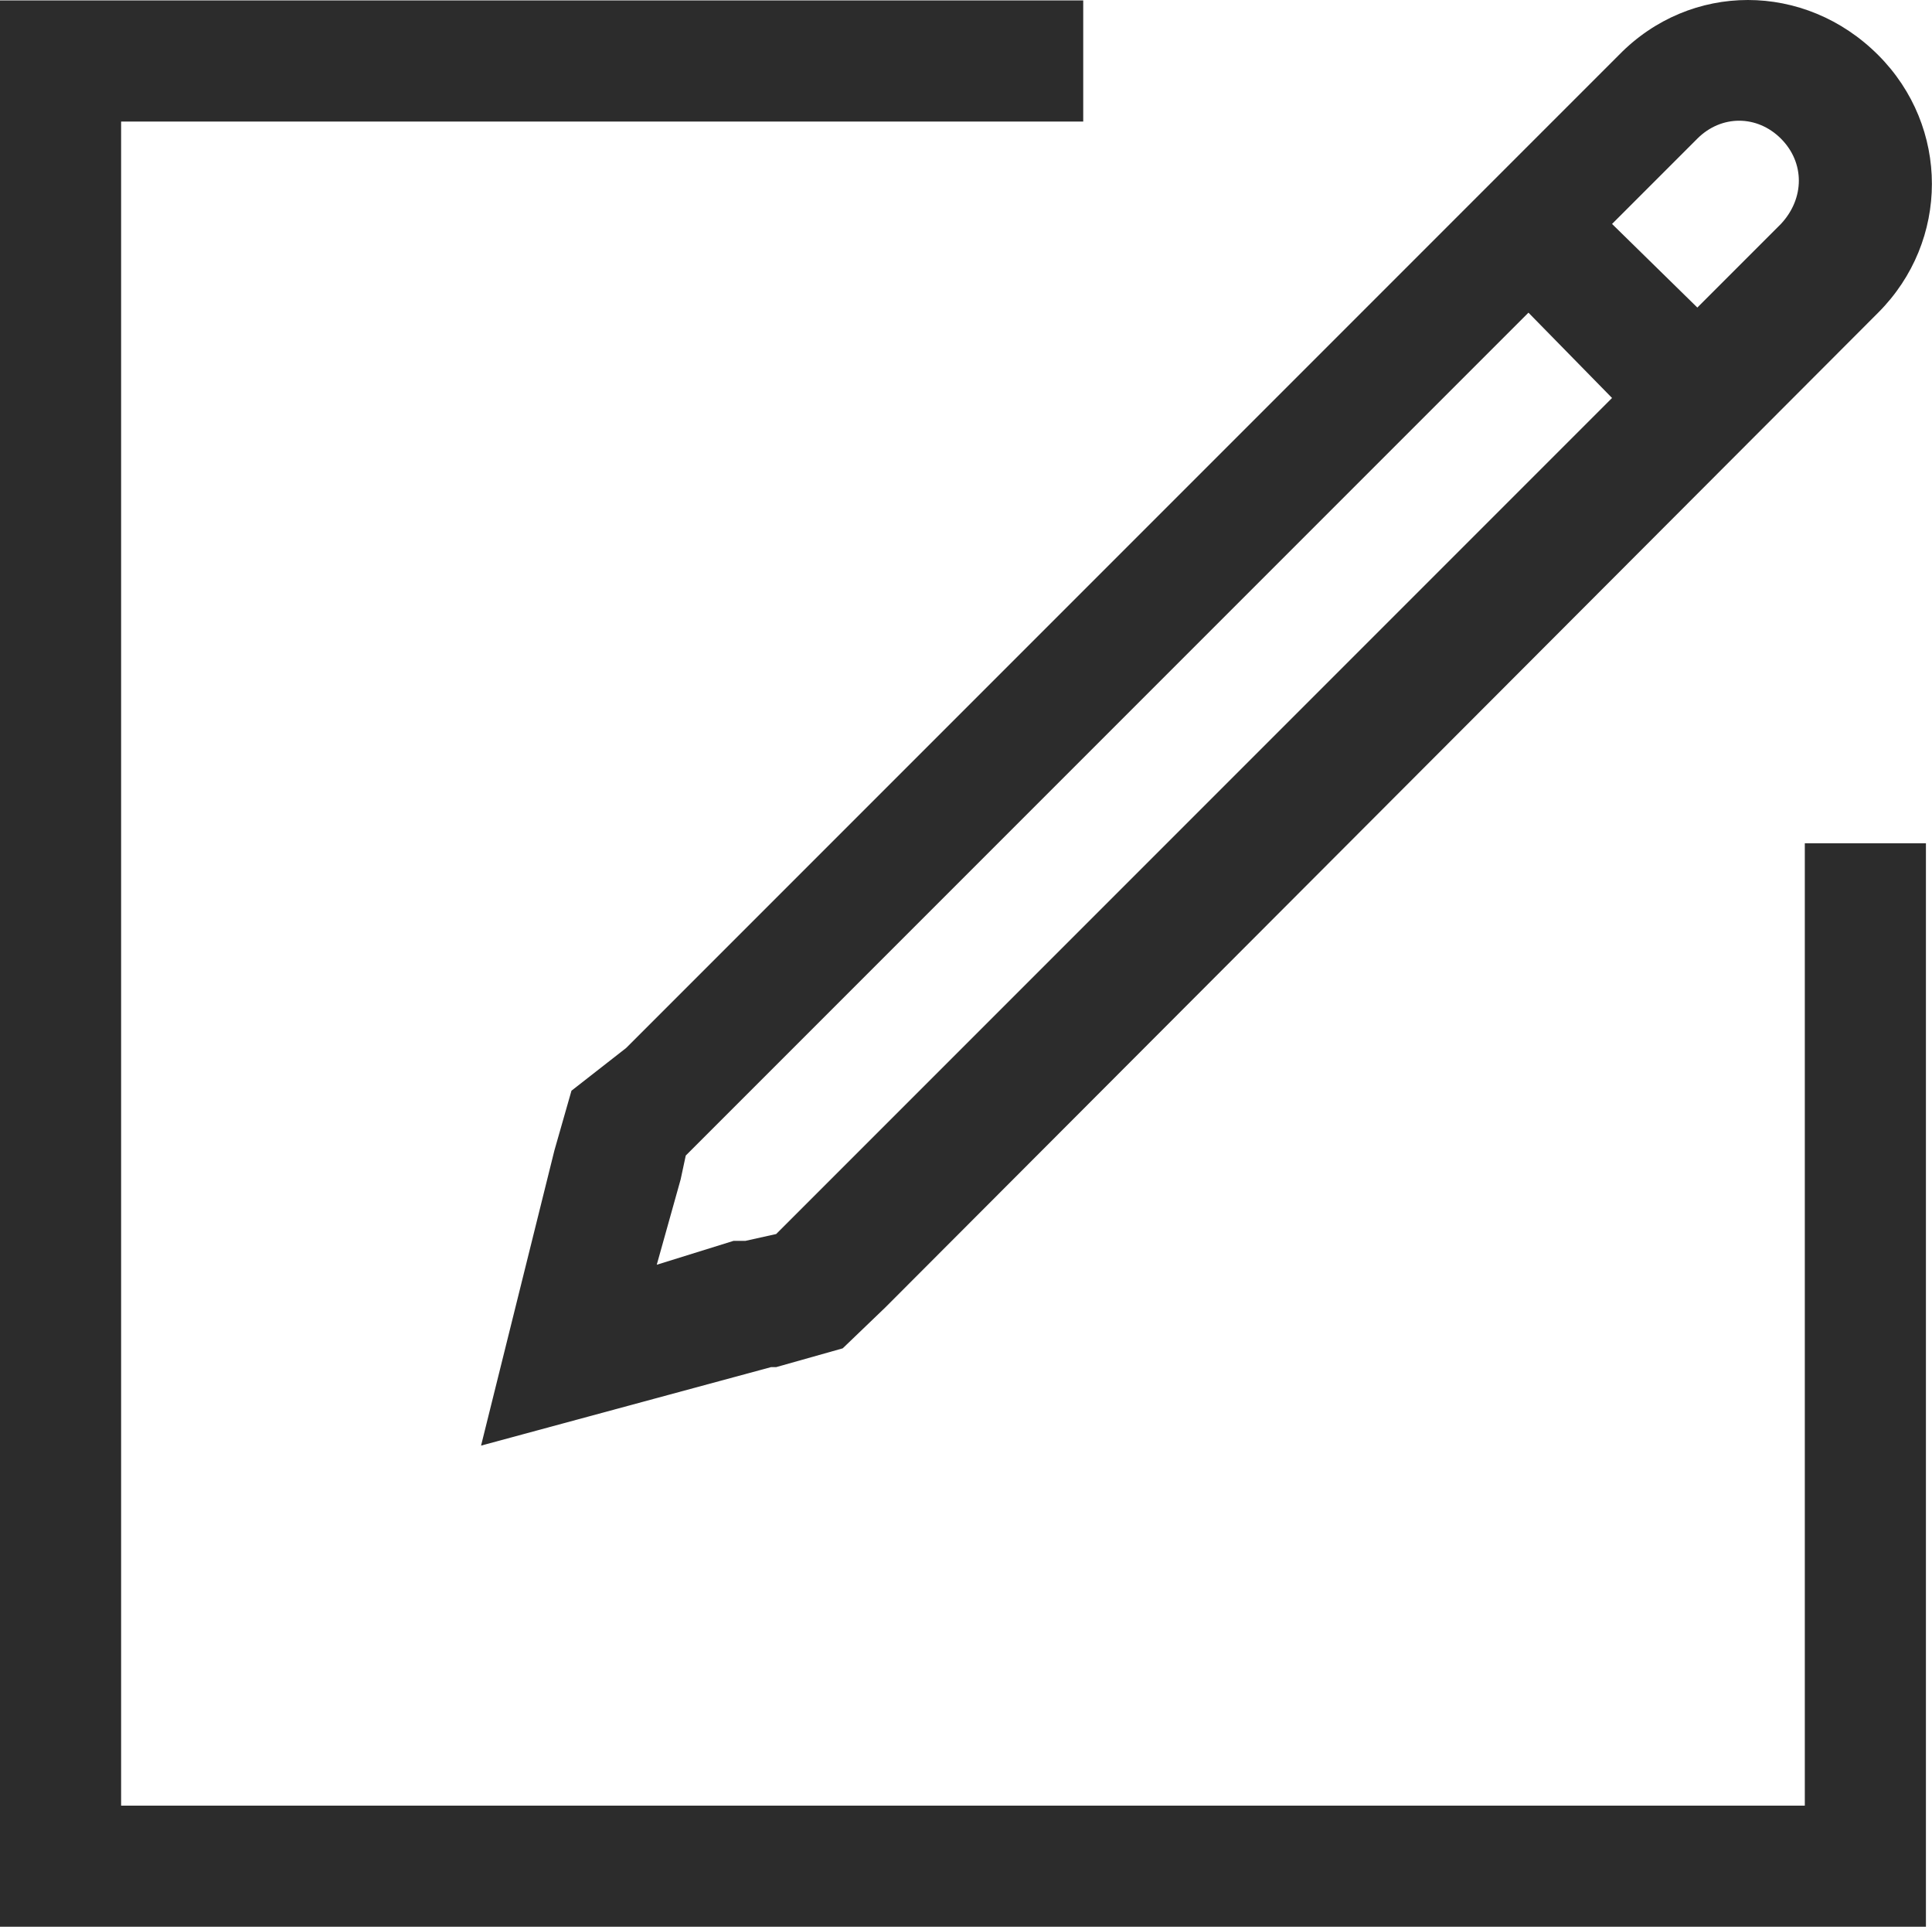
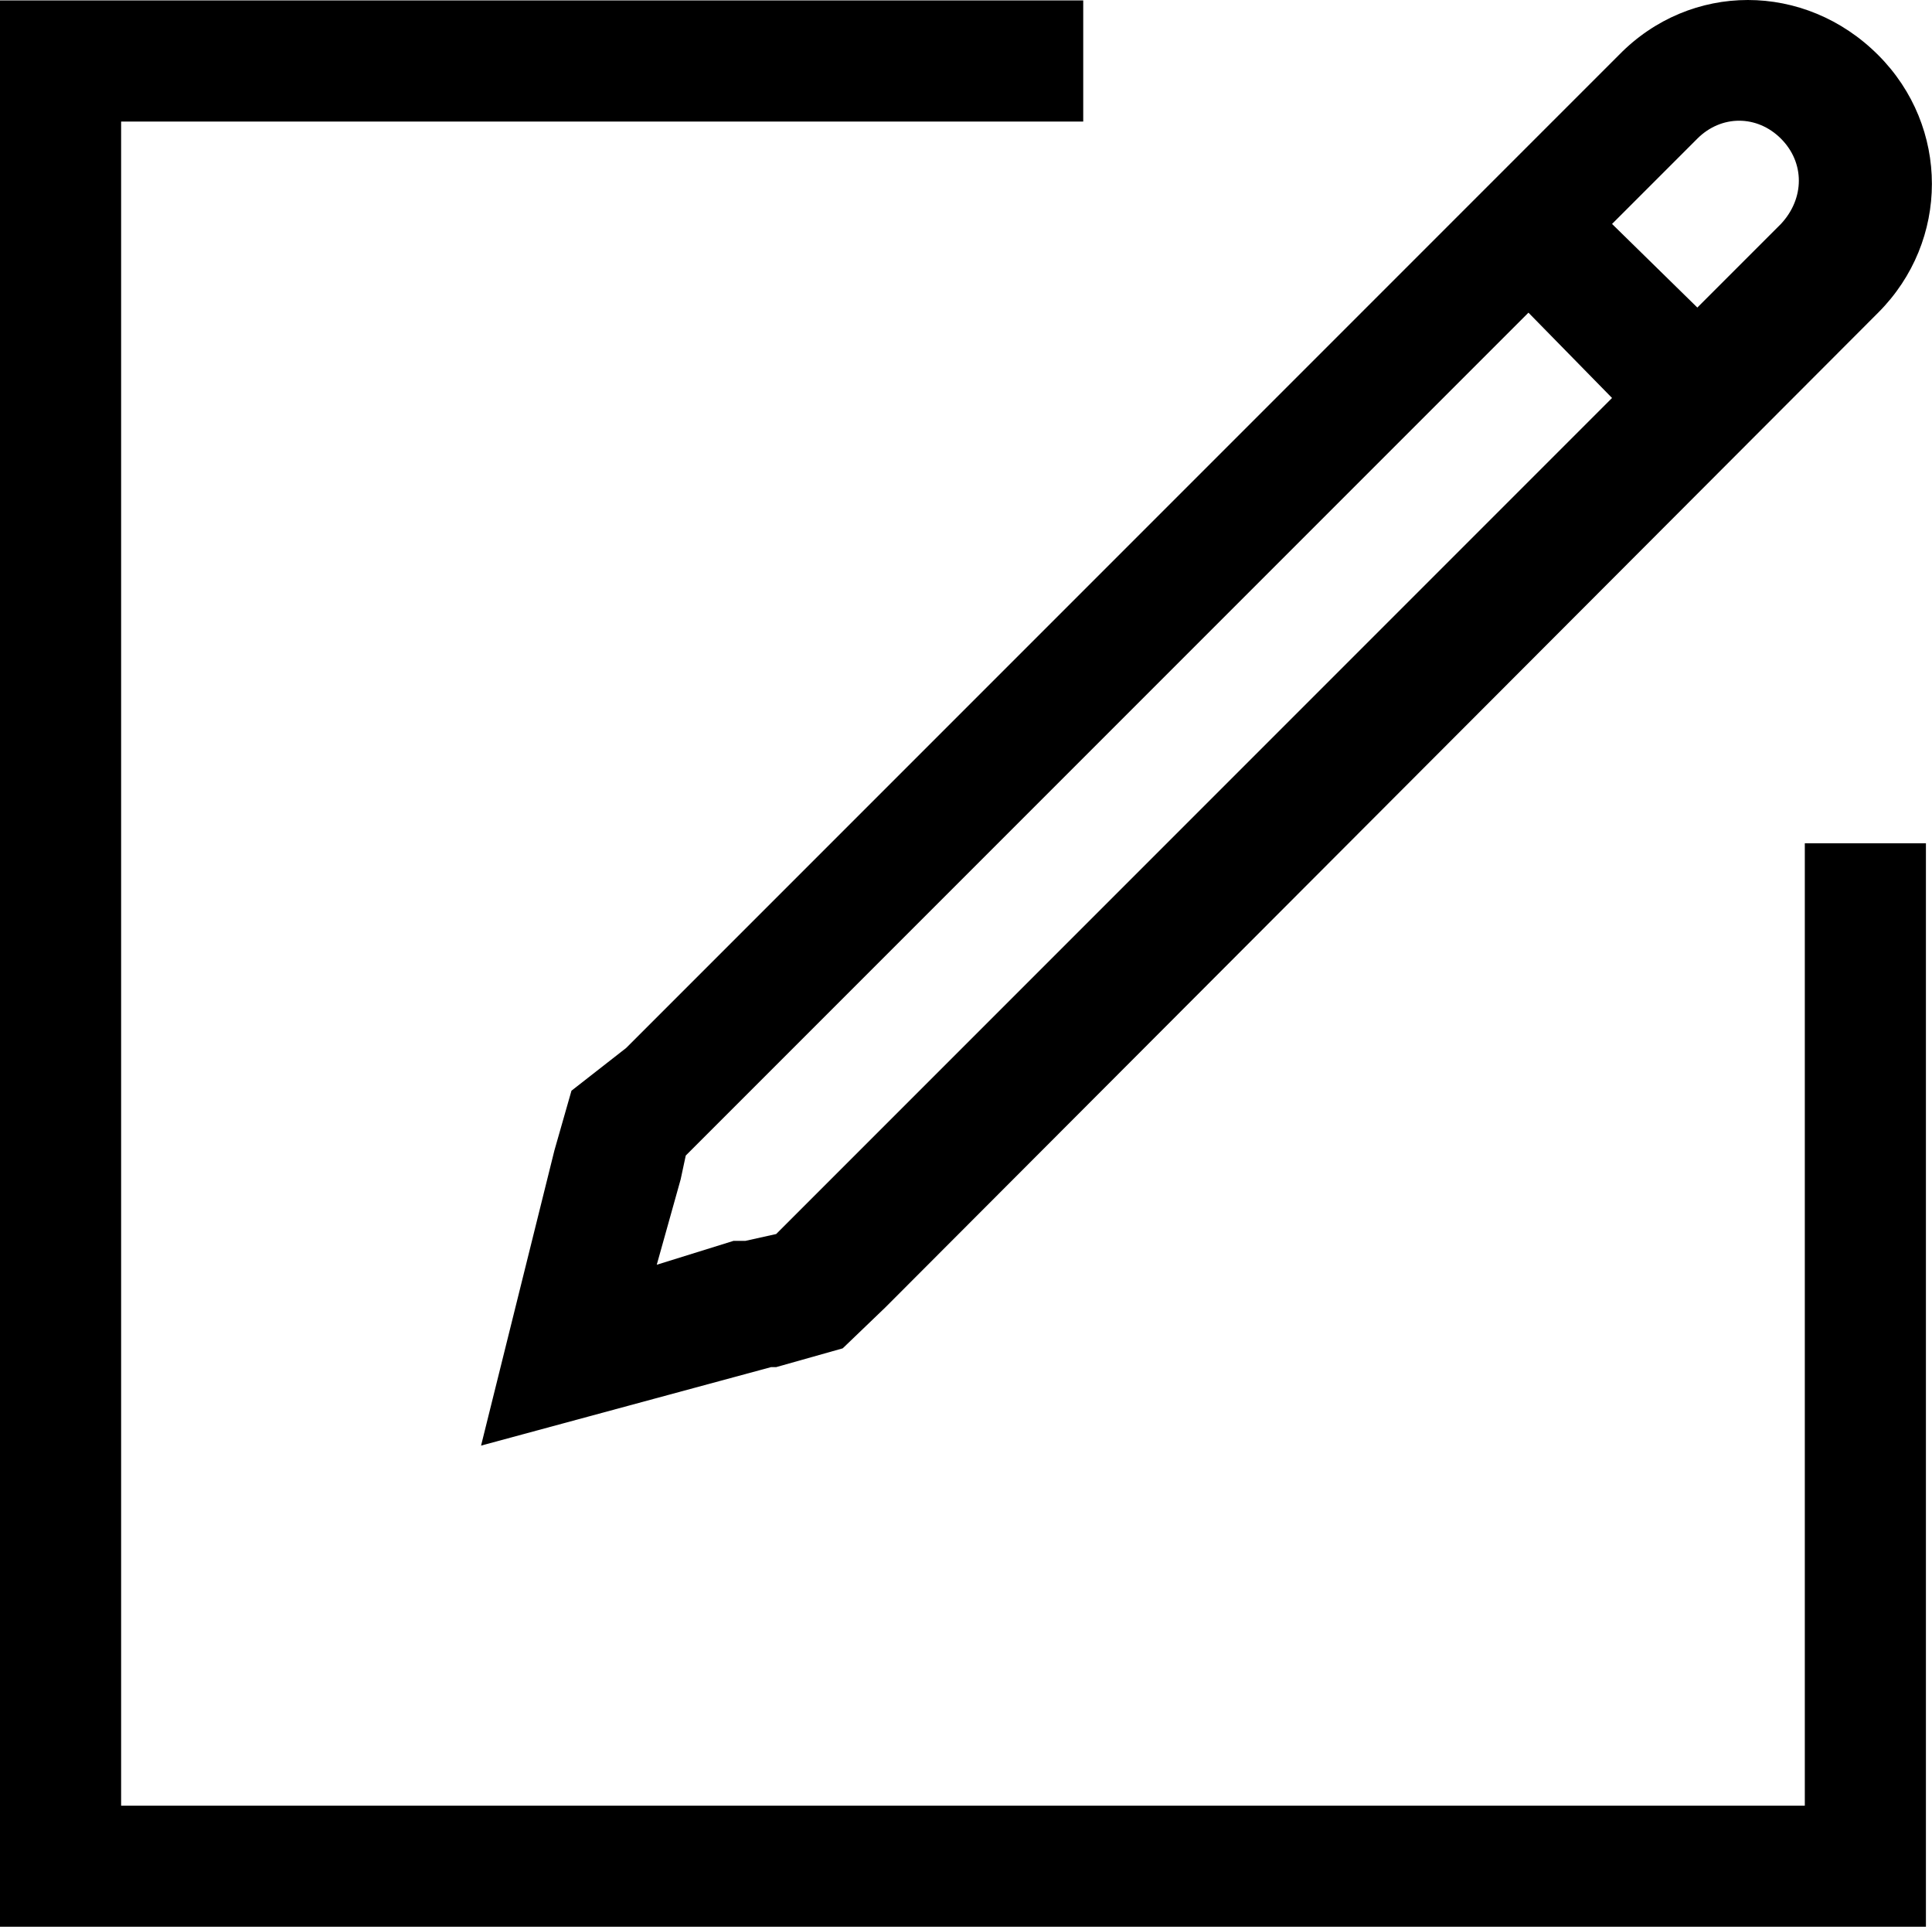
<svg xmlns="http://www.w3.org/2000/svg" t="1570959030337" class="icon" viewBox="0 0 1027 1024" version="1.1" p-id="17418" width="200.586" height="200">
  <defs>
    <style type="text/css" />
  </defs>
-   <path d="M959.391 959.617H64.383V64.609h511.433V0.227H0v1023.773h1023.773V448.184h-64.383z" fill="#2c2c2c" p-id="17419" />
-   <path d="M303.777 579.67l-9.068 31.738-38.992 156.876 154.155-41.713h2.72l35.365-9.975 22.67-21.763 527.756-528.662c38.085-38.085 38.085-98.841 0-136.926-38.992-38.992-99.748-38.992-137.833 0L332.794 557l-29.017 22.67zM902.263 73.677c12.695-12.695 31.738-12.695 44.433 0s12.695 31.738 0 45.34l-44.433 44.433-45.34-44.433 45.34-45.34zM361.812 626.823l2.72-12.695 447.957-447.957 44.433 45.34-444.33 444.33-16.322 3.627h-6.348l-40.806 12.695 12.695-45.34z" fill="#2c2c2c" p-id="17420" />
+   <path d="M959.391 959.617H64.383V64.609h511.433V0.227H0v1023.773h1023.773V448.184h-64.383z" p-id="17419" />
+   <path d="M303.777 579.67l-9.068 31.738-38.992 156.876 154.155-41.713h2.72l35.365-9.975 22.67-21.763 527.756-528.662c38.085-38.085 38.085-98.841 0-136.926-38.992-38.992-99.748-38.992-137.833 0L332.794 557l-29.017 22.67zM902.263 73.677c12.695-12.695 31.738-12.695 44.433 0s12.695 31.738 0 45.34l-44.433 44.433-45.34-44.433 45.34-45.34zM361.812 626.823l2.72-12.695 447.957-447.957 44.433 45.34-444.33 444.33-16.322 3.627h-6.348l-40.806 12.695 12.695-45.34z" p-id="17420" />
</svg>
